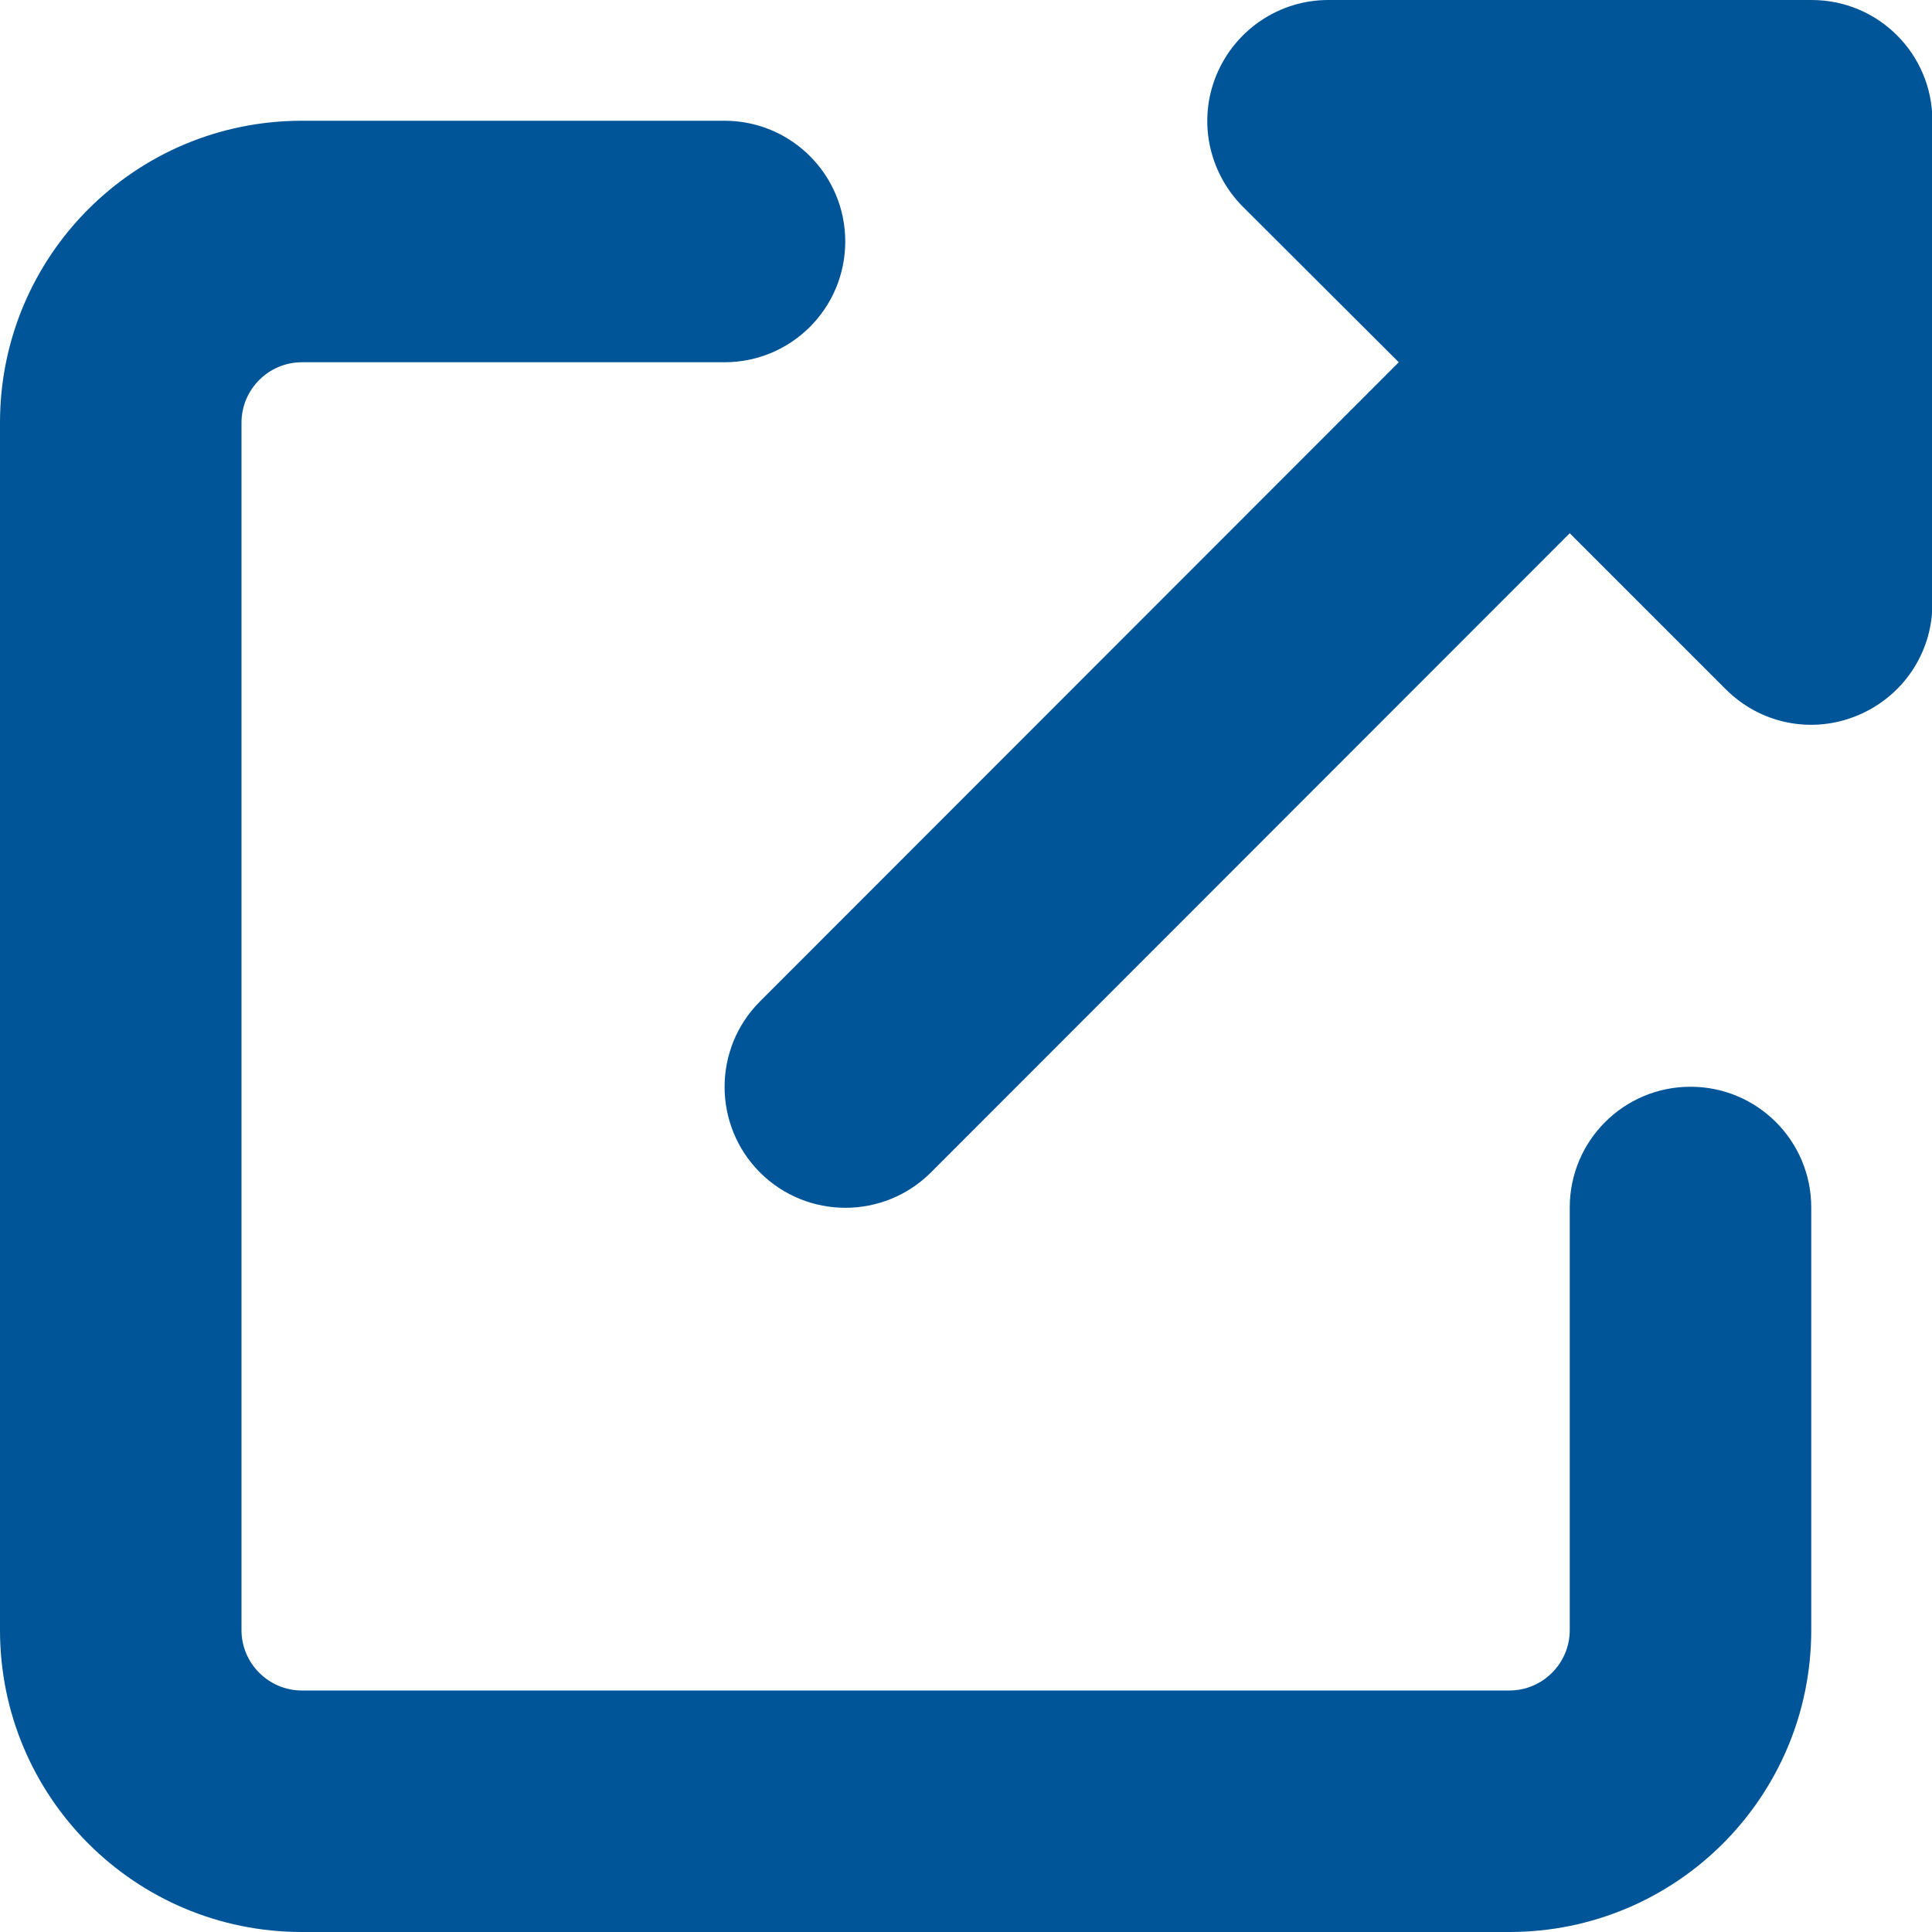
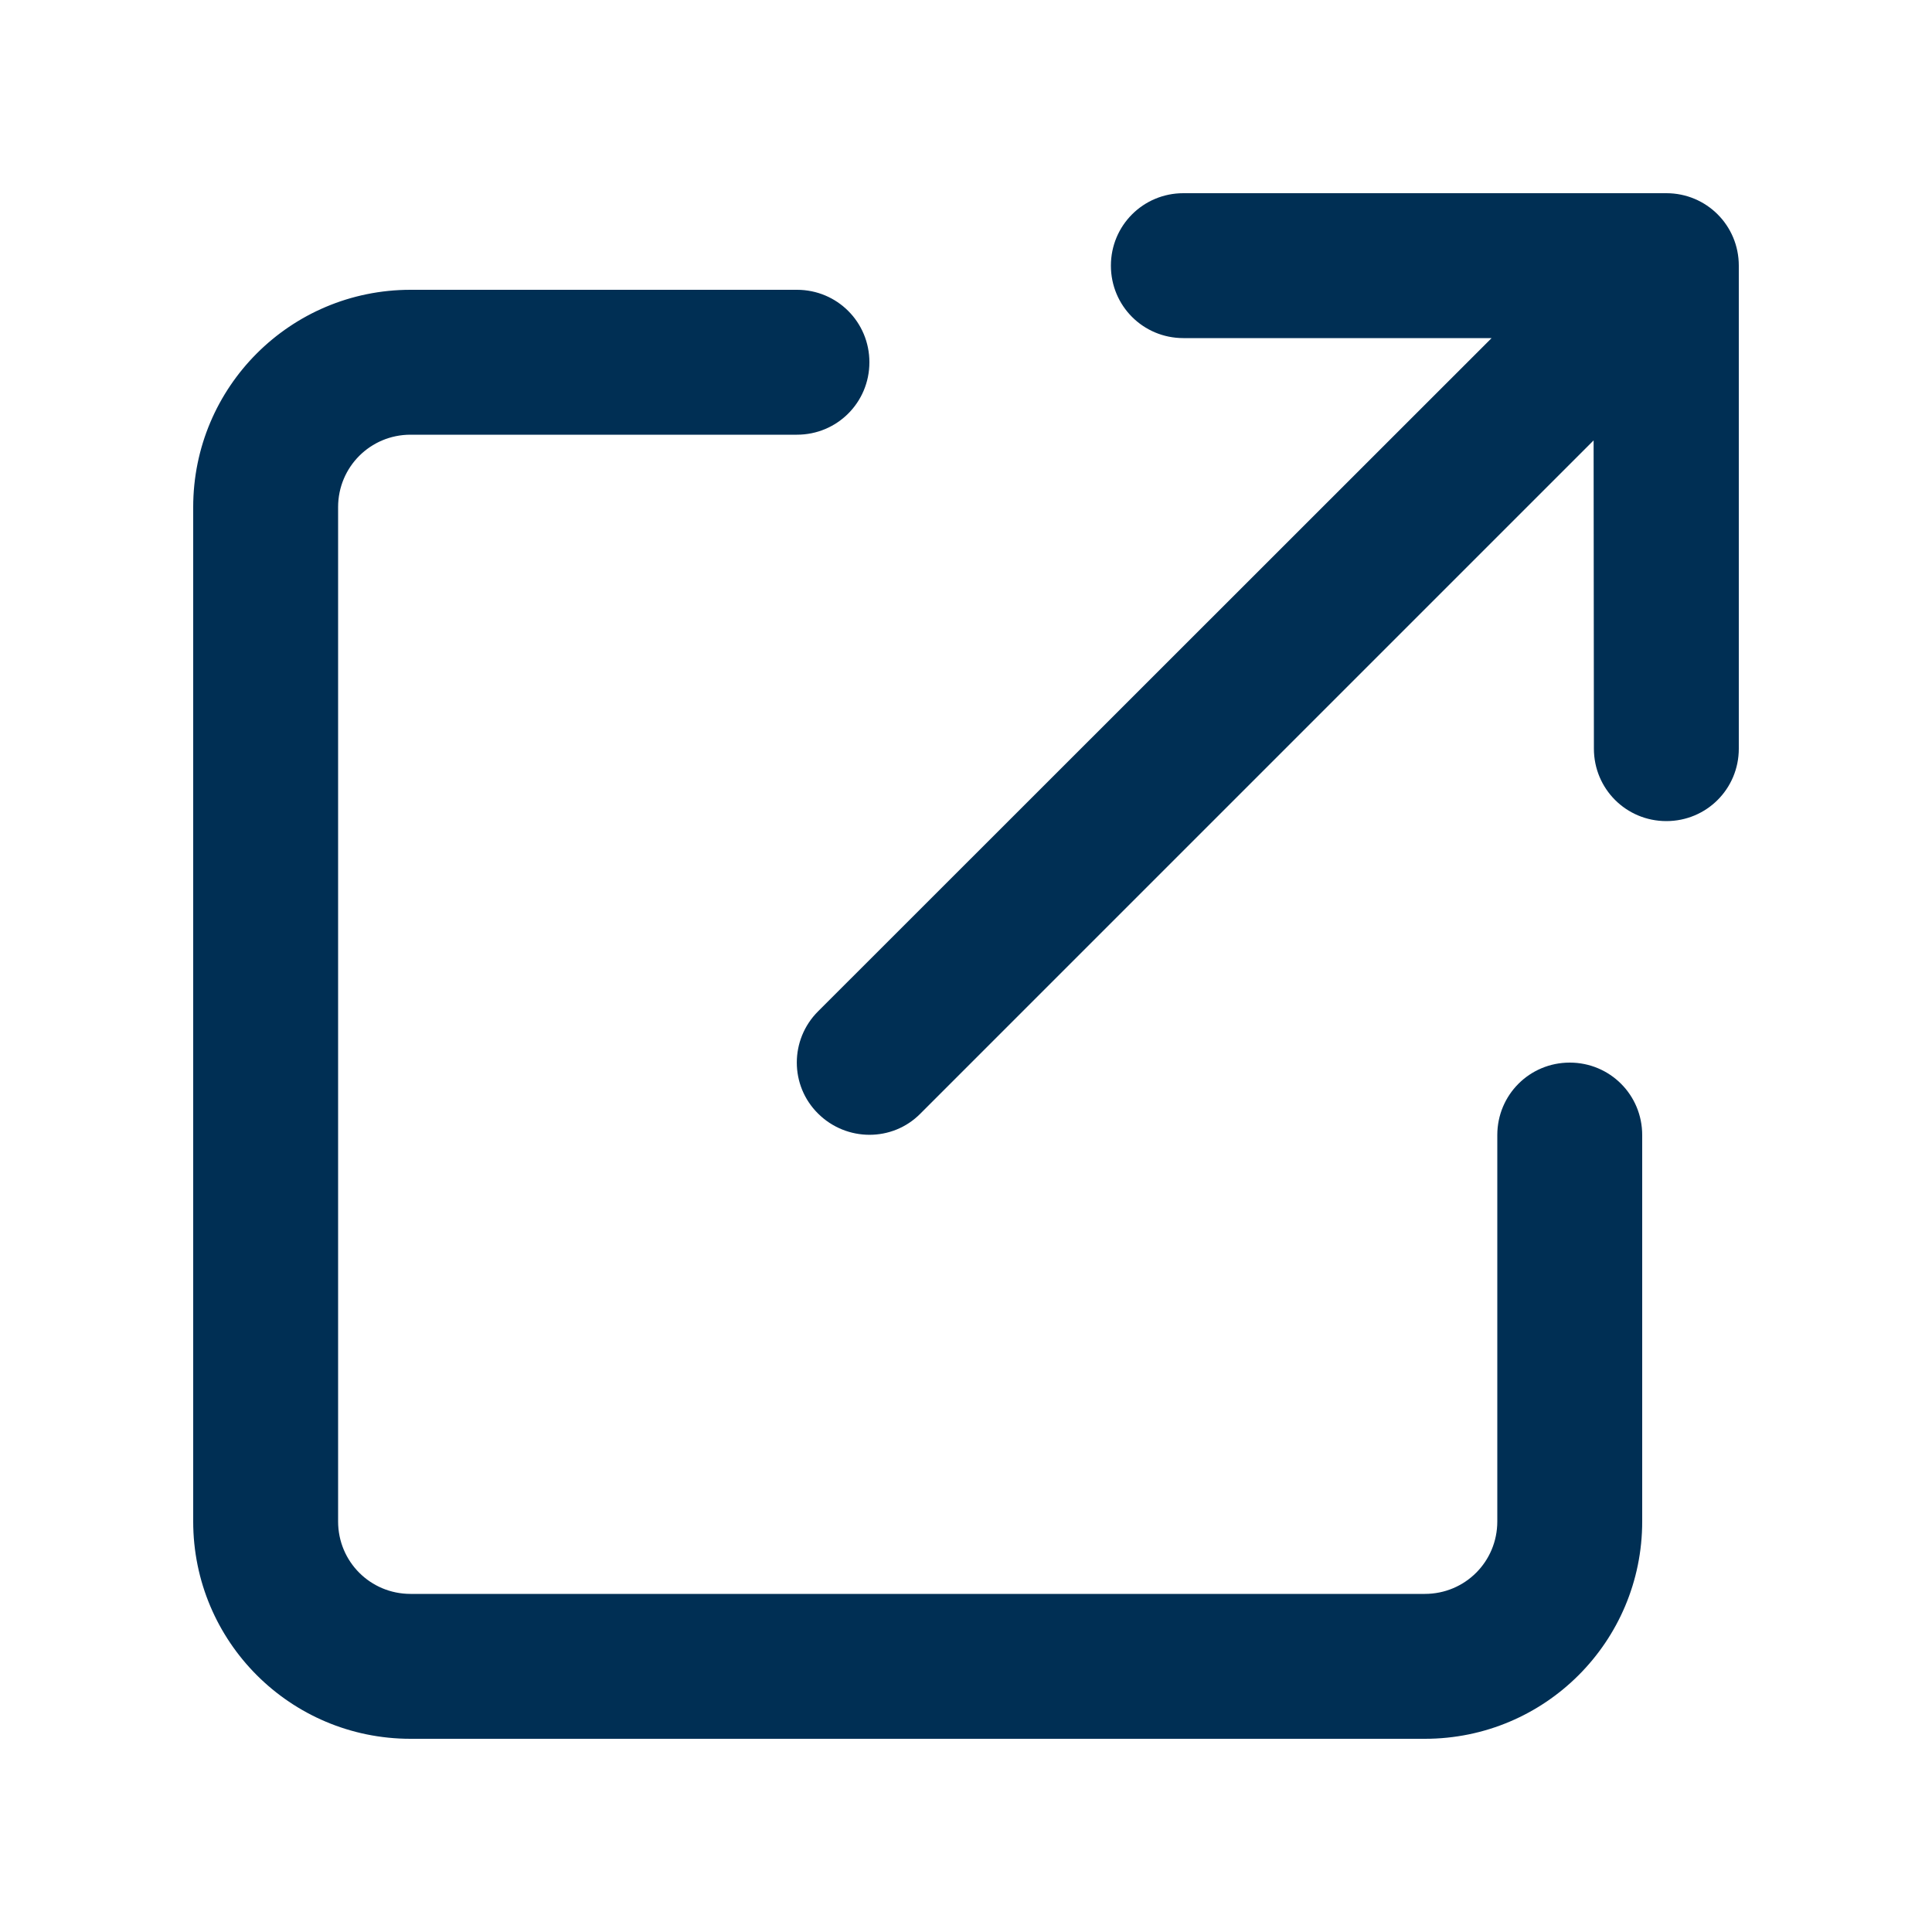
<svg xmlns="http://www.w3.org/2000/svg" width="20" height="20" viewBox="0 0 20 20" fill="none">
-   <path d="M13.75 0C13.246 0 12.789 0.305 12.594 0.773C12.398 1.242 12.508 1.777 12.863 2.137L14.48 3.75L7.867 10.367C7.379 10.855 7.379 11.648 7.867 12.137C8.355 12.625 9.148 12.625 9.637 12.137L16.25 5.52L17.867 7.137C18.227 7.496 18.762 7.602 19.23 7.406C19.699 7.211 20.004 6.758 20.004 6.25V1.25C20.004 0.559 19.445 0 18.754 0L13.75 0ZM3.125 1.25C1.398 1.25 0 2.648 0 4.375V16.875C0 18.602 1.398 20 3.125 20H15.625C17.352 20 18.75 18.602 18.75 16.875V12.5C18.75 11.809 18.191 11.25 17.5 11.25C16.809 11.25 16.25 11.809 16.25 12.5V16.875C16.25 17.219 15.969 17.5 15.625 17.5H3.125C2.781 17.5 2.5 17.219 2.5 16.875V4.375C2.5 4.031 2.781 3.75 3.125 3.75H7.5C8.191 3.75 8.75 3.191 8.75 2.5C8.75 1.809 8.191 1.25 7.5 1.25H3.125Z" fill="#005598" />
+   <path d="M11.5 2.75C11.5 3.166 11.834 3.5 12.25 3.5H15.441L8.469 10.469C8.175 10.762 8.175 11.238 8.469 11.528C8.762 11.819 9.238 11.822 9.528 11.528L16.497 4.559L16.5 7.75C16.5 8.166 16.834 8.5 17.25 8.5C17.666 8.5 18 8.166 18 7.75V2.75C18 2.334 17.666 2 17.25 2H12.25C11.834 2 11.5 2.334 11.5 2.75ZM4.25 3C3.006 3 2 4.006 2 5.25V15.75C2 16.994 3.006 18 4.25 18H14.75C15.994 18 17 16.994 17 15.75V11.75C17 11.334 16.666 11 16.25 11C15.834 11 15.5 11.334 15.5 11.75V15.75C15.5 16.166 15.166 16.5 14.75 16.5H4.25C3.834 16.5 3.5 16.166 3.5 15.75V5.25C3.5 4.834 3.834 4.5 4.25 4.5H8.25C8.666 4.5 9 4.166 9 3.75C9 3.334 8.666 3 8.25 3H4.25Z" fill="#002F54" />
</svg>
